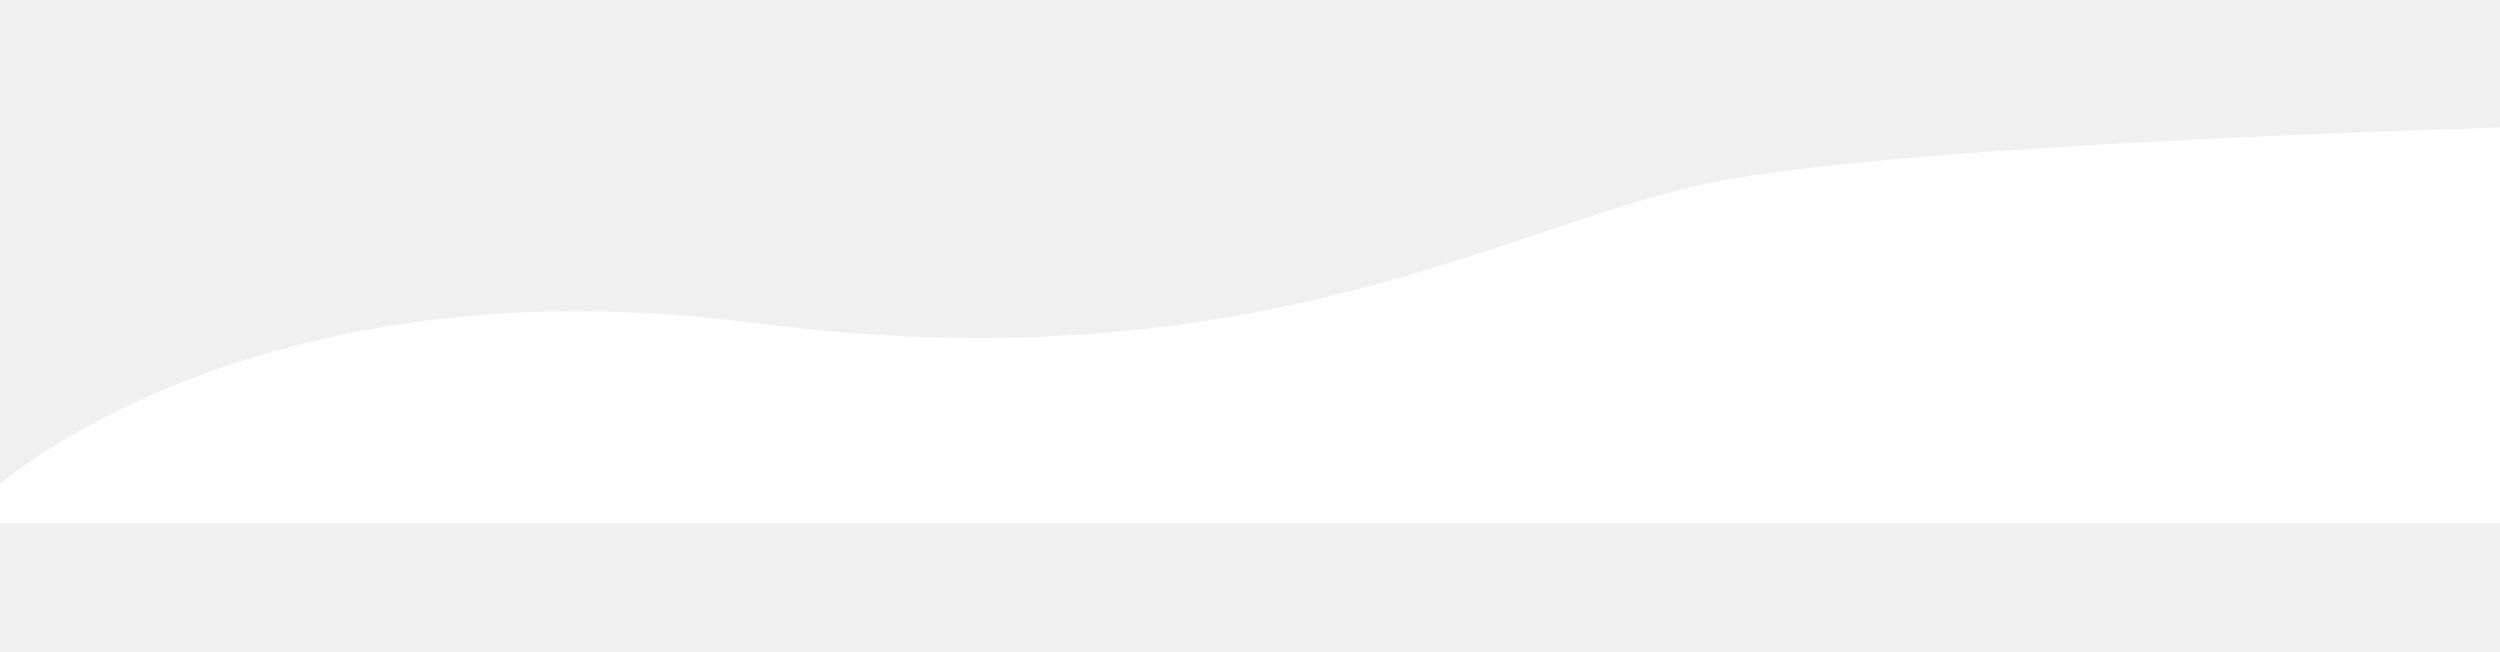
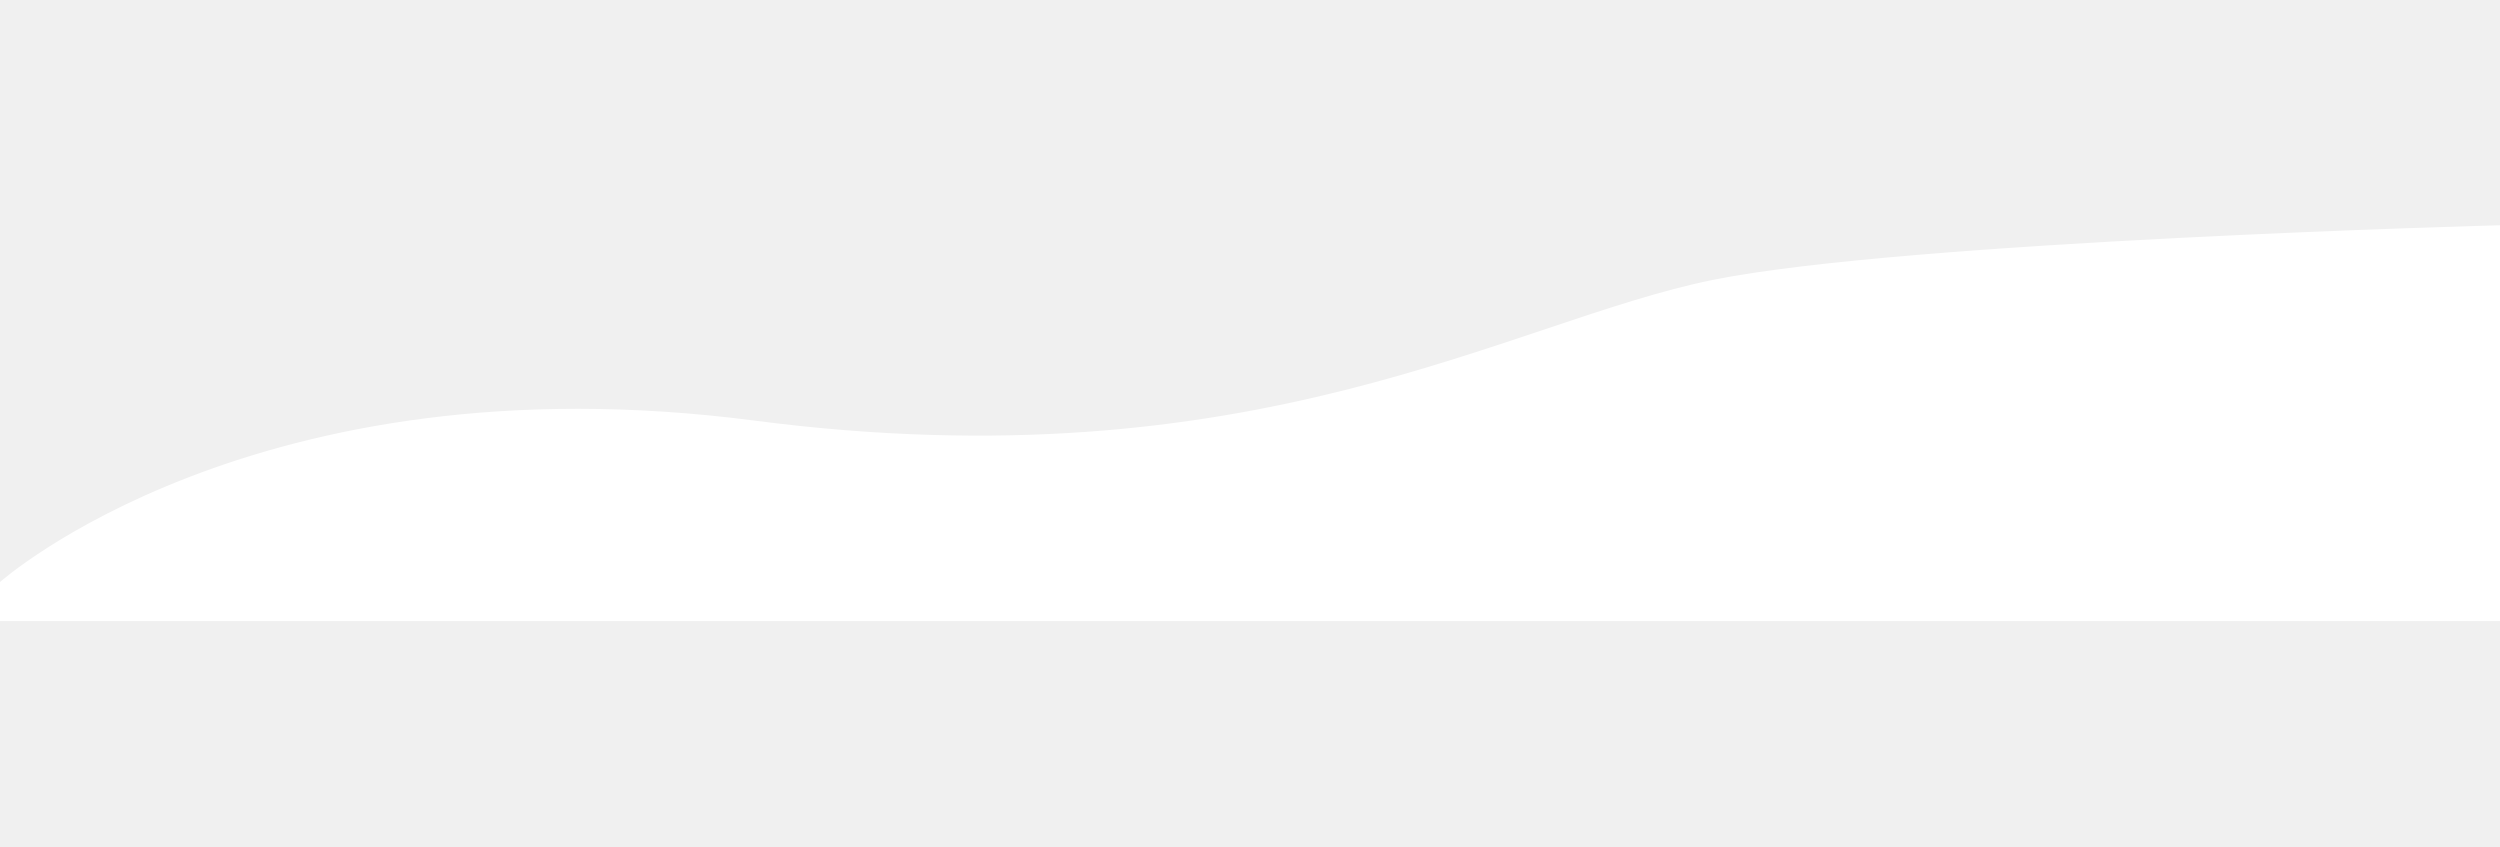
- <svg xmlns="http://www.w3.org/2000/svg" version="1.1" id="Layer_1" x="0px" y="0px" width="1920px" height="500px" viewBox="0 0 1920 304" enable-background="new 0 0 1920 304" xml:space="preserve">
+ <svg xmlns="http://www.w3.org/2000/svg" version="1.1" id="Layer_1" x="0px" y="0px" width="1920px" height="650px" viewBox="0 0 1920 304" enable-background="new 0 0 1920 304" xml:space="preserve">
  <path fill="#FFFFFF" d="M0,274c0,0,195.28-174,579.28-124s580.147-76.408,736-108C1463.28,12,1920,0,1920,0v304H0V274z" />
</svg>
